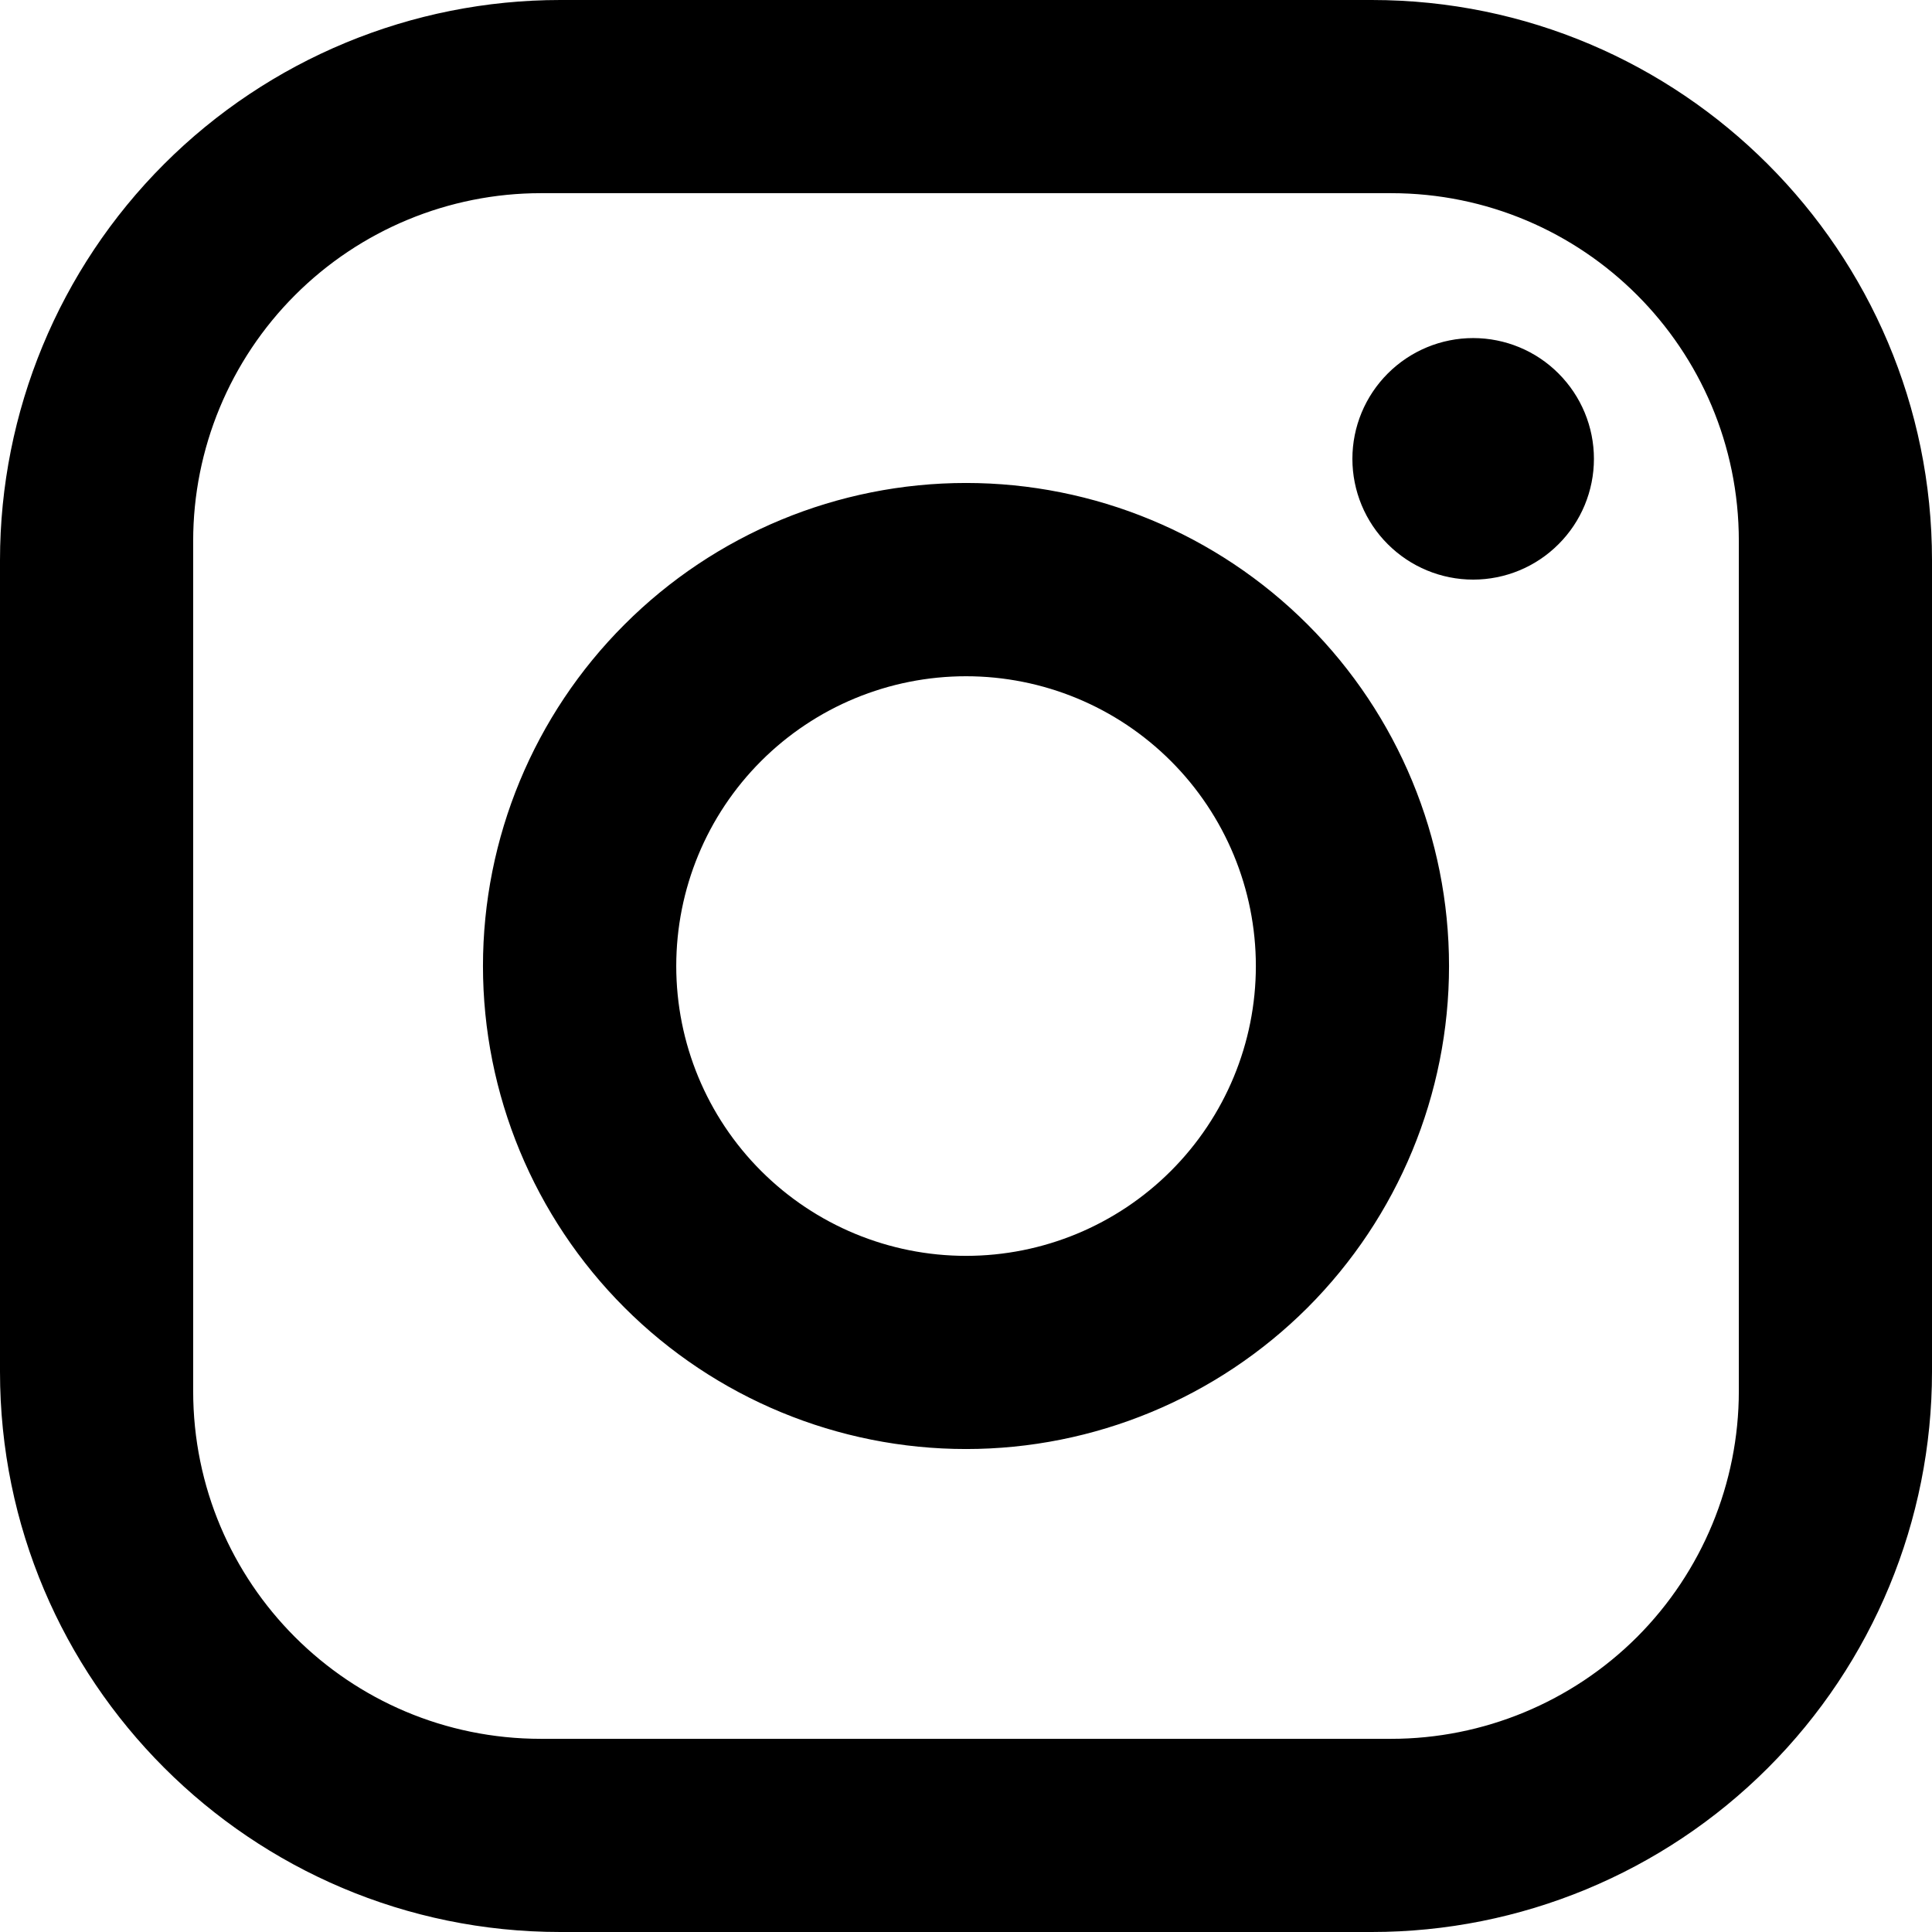
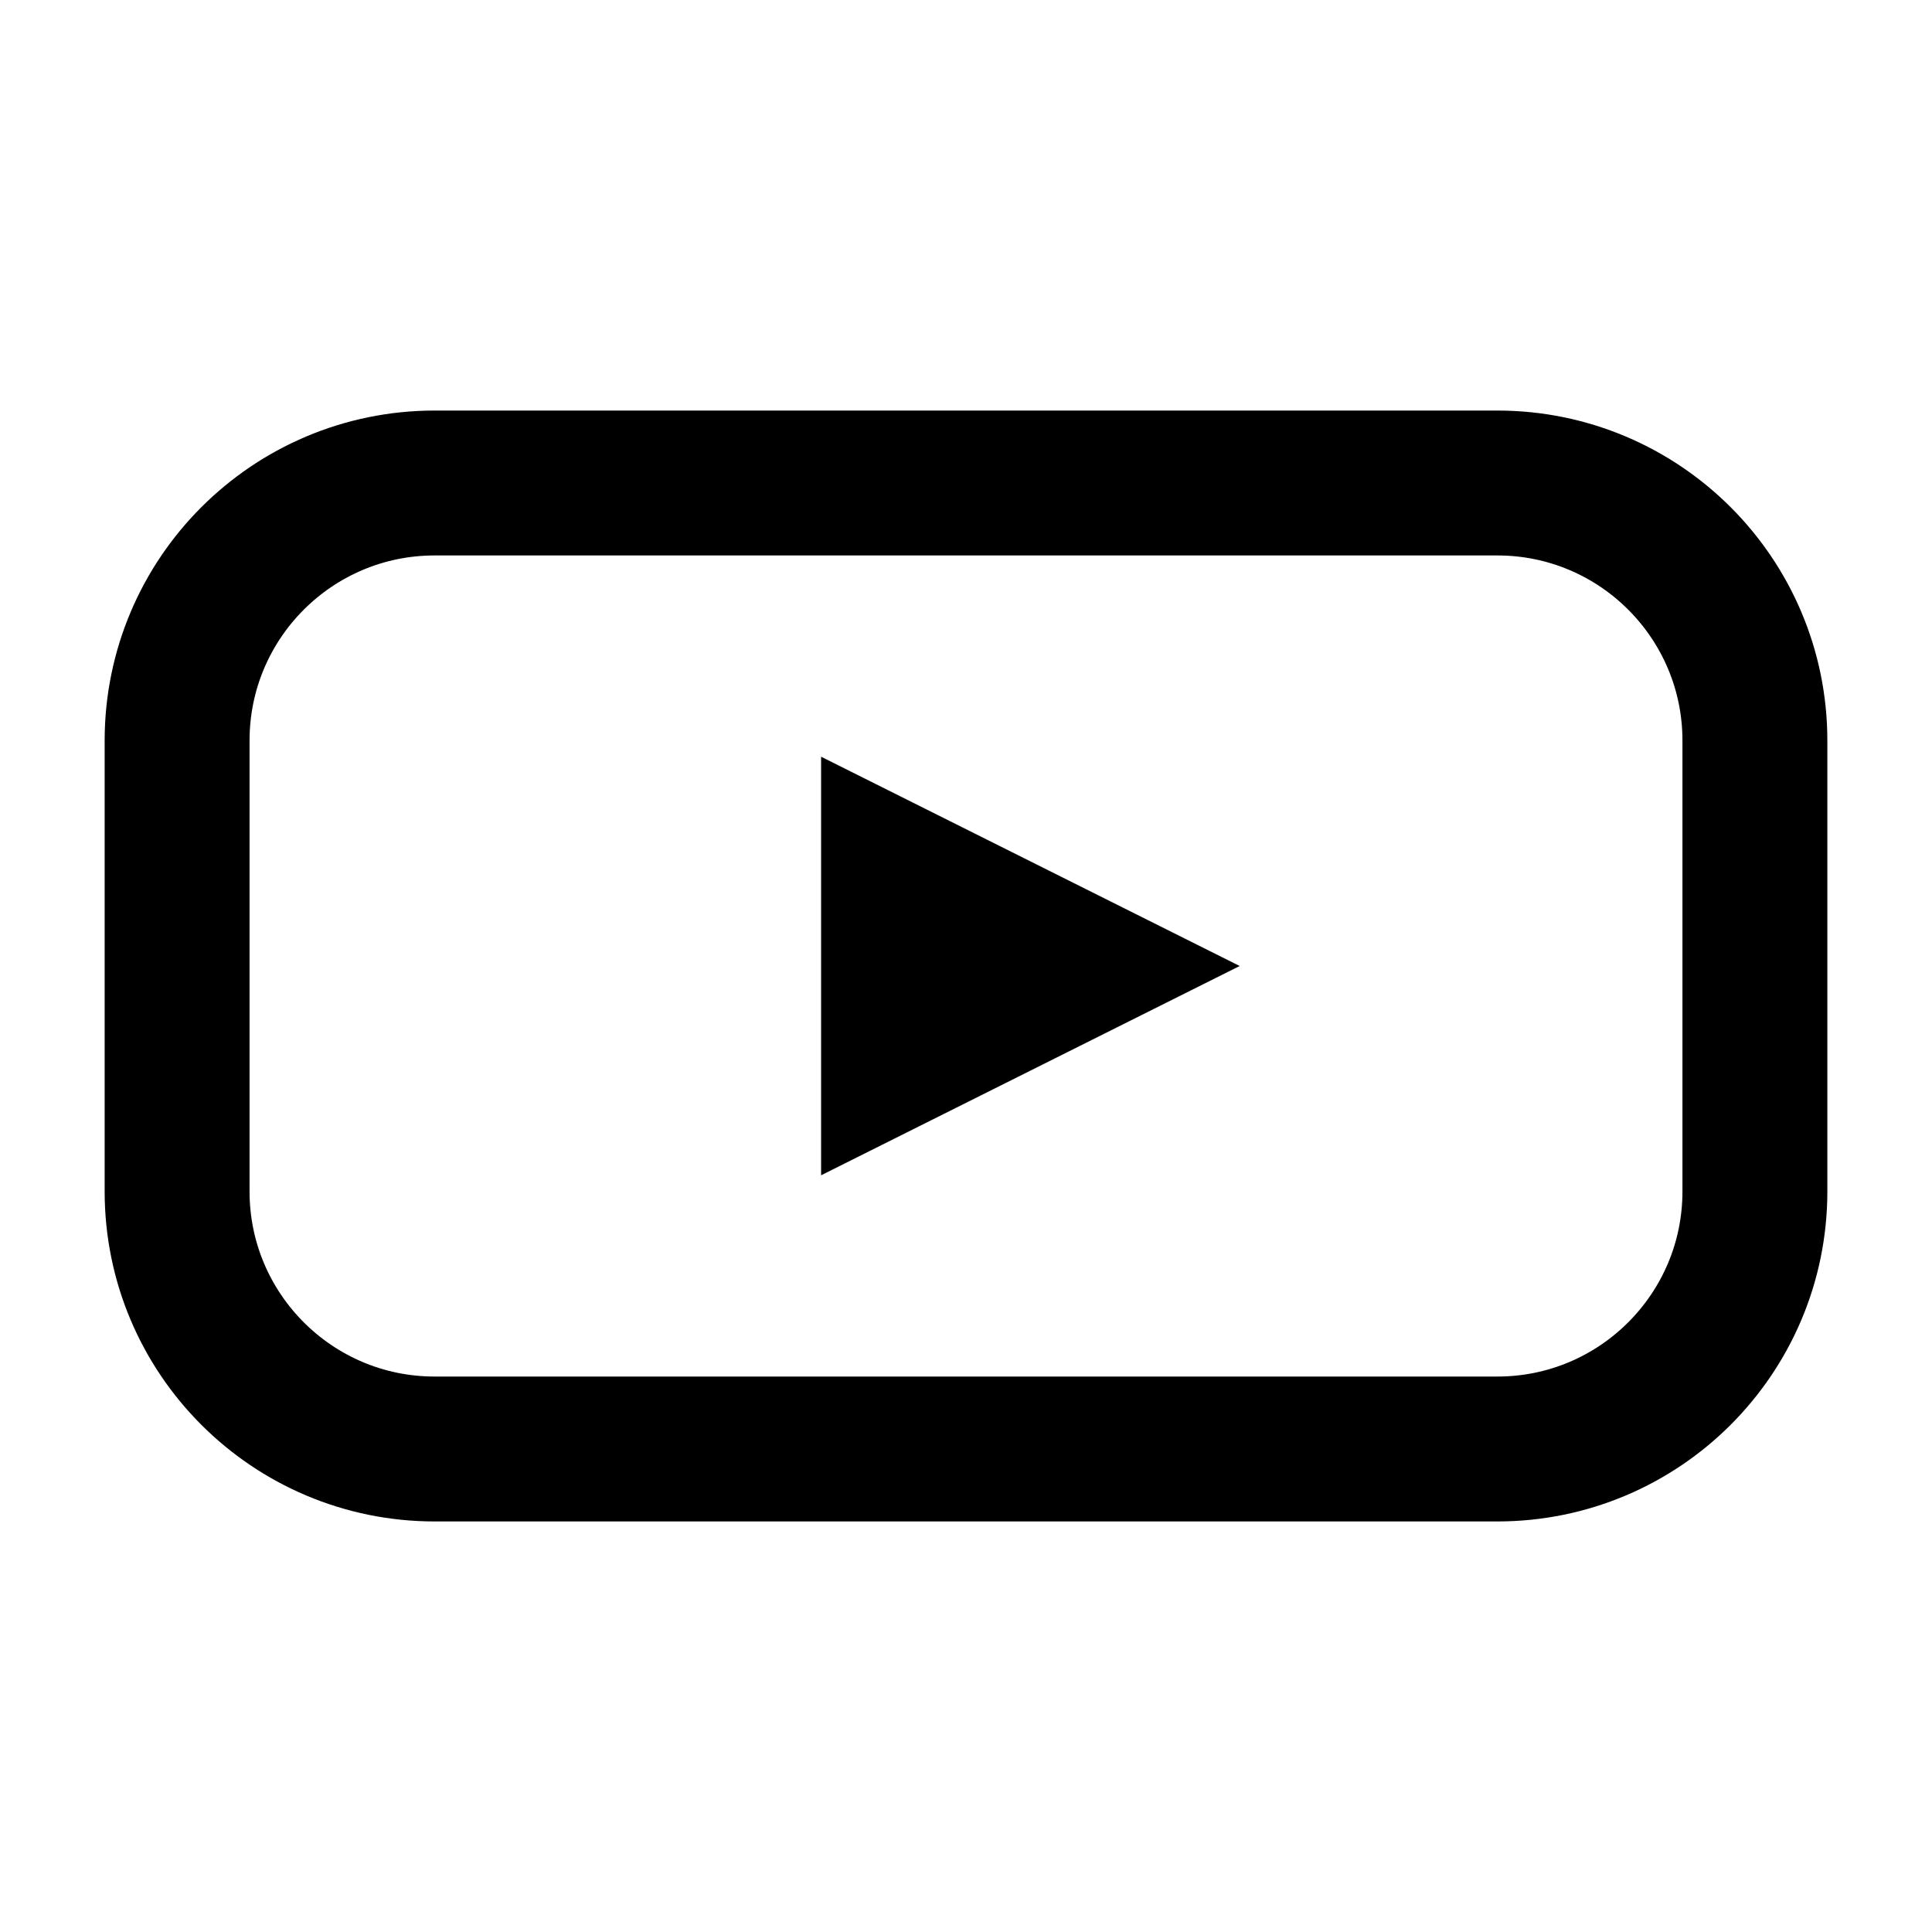
- <svg xmlns="http://www.w3.org/2000/svg" preserveAspectRatio="none" overflow="visible" style="display: block;" width="18.333" height="18.333" viewBox="0 0 18.333 18.333" fill="none">
-   <path id="Vector" d="M5.317 0H13.017C15.95 0 18.333 2.383 18.333 5.317V13.017C18.333 14.427 17.773 15.779 16.776 16.776C15.779 17.773 14.427 18.333 13.017 18.333H5.317C2.383 18.333 0 15.95 0 13.017V5.317C0 3.907 0.56 2.554 1.557 1.557C2.554 0.56 3.907 0 5.317 0ZM5.133 1.833C4.258 1.833 3.419 2.181 2.8 2.8C2.181 3.419 1.833 4.258 1.833 5.133V13.2C1.833 15.024 3.309 16.5 5.133 16.5H13.2C14.075 16.5 14.915 16.152 15.534 15.534C16.152 14.915 16.5 14.075 16.5 13.2V5.133C16.5 3.309 15.024 1.833 13.2 1.833H5.133ZM13.979 3.208C14.283 3.208 14.575 3.329 14.789 3.544C15.004 3.759 15.125 4.05 15.125 4.354C15.125 4.658 15.004 4.95 14.789 5.164C14.575 5.379 14.283 5.5 13.979 5.5C13.675 5.5 13.384 5.379 13.169 5.164C12.954 4.95 12.833 4.658 12.833 4.354C12.833 4.05 12.954 3.759 13.169 3.544C13.384 3.329 13.675 3.208 13.979 3.208ZM9.167 4.583C10.382 4.583 11.548 5.066 12.408 5.926C13.267 6.785 13.75 7.951 13.75 9.167C13.75 10.382 13.267 11.548 12.408 12.408C11.548 13.267 10.382 13.75 9.167 13.75C7.951 13.75 6.785 13.267 5.926 12.408C5.066 11.548 4.583 10.382 4.583 9.167C4.583 7.951 5.066 6.785 5.926 5.926C6.785 5.066 7.951 4.583 9.167 4.583ZM9.167 6.417C8.437 6.417 7.738 6.706 7.222 7.222C6.706 7.738 6.417 8.437 6.417 9.167C6.417 9.896 6.706 10.595 7.222 11.111C7.738 11.627 8.437 11.917 9.167 11.917C9.896 11.917 10.595 11.627 11.111 11.111C11.627 10.595 11.917 9.896 11.917 9.167C11.917 8.437 11.627 7.738 11.111 7.222C10.595 6.706 9.896 6.417 9.167 6.417Z" fill="black" />
+ <svg xmlns="http://www.w3.org/2000/svg" viewBox="0 0 24 24" fill="none">
+   <rect x="2.2" y="6" width="19.6" height="12" rx="3.2" stroke="black" stroke-width="1.8" />
+   <path d="M10.2 9.4v5.2L15.4 12 10.2 9.4Z" fill="black" />
</svg>
